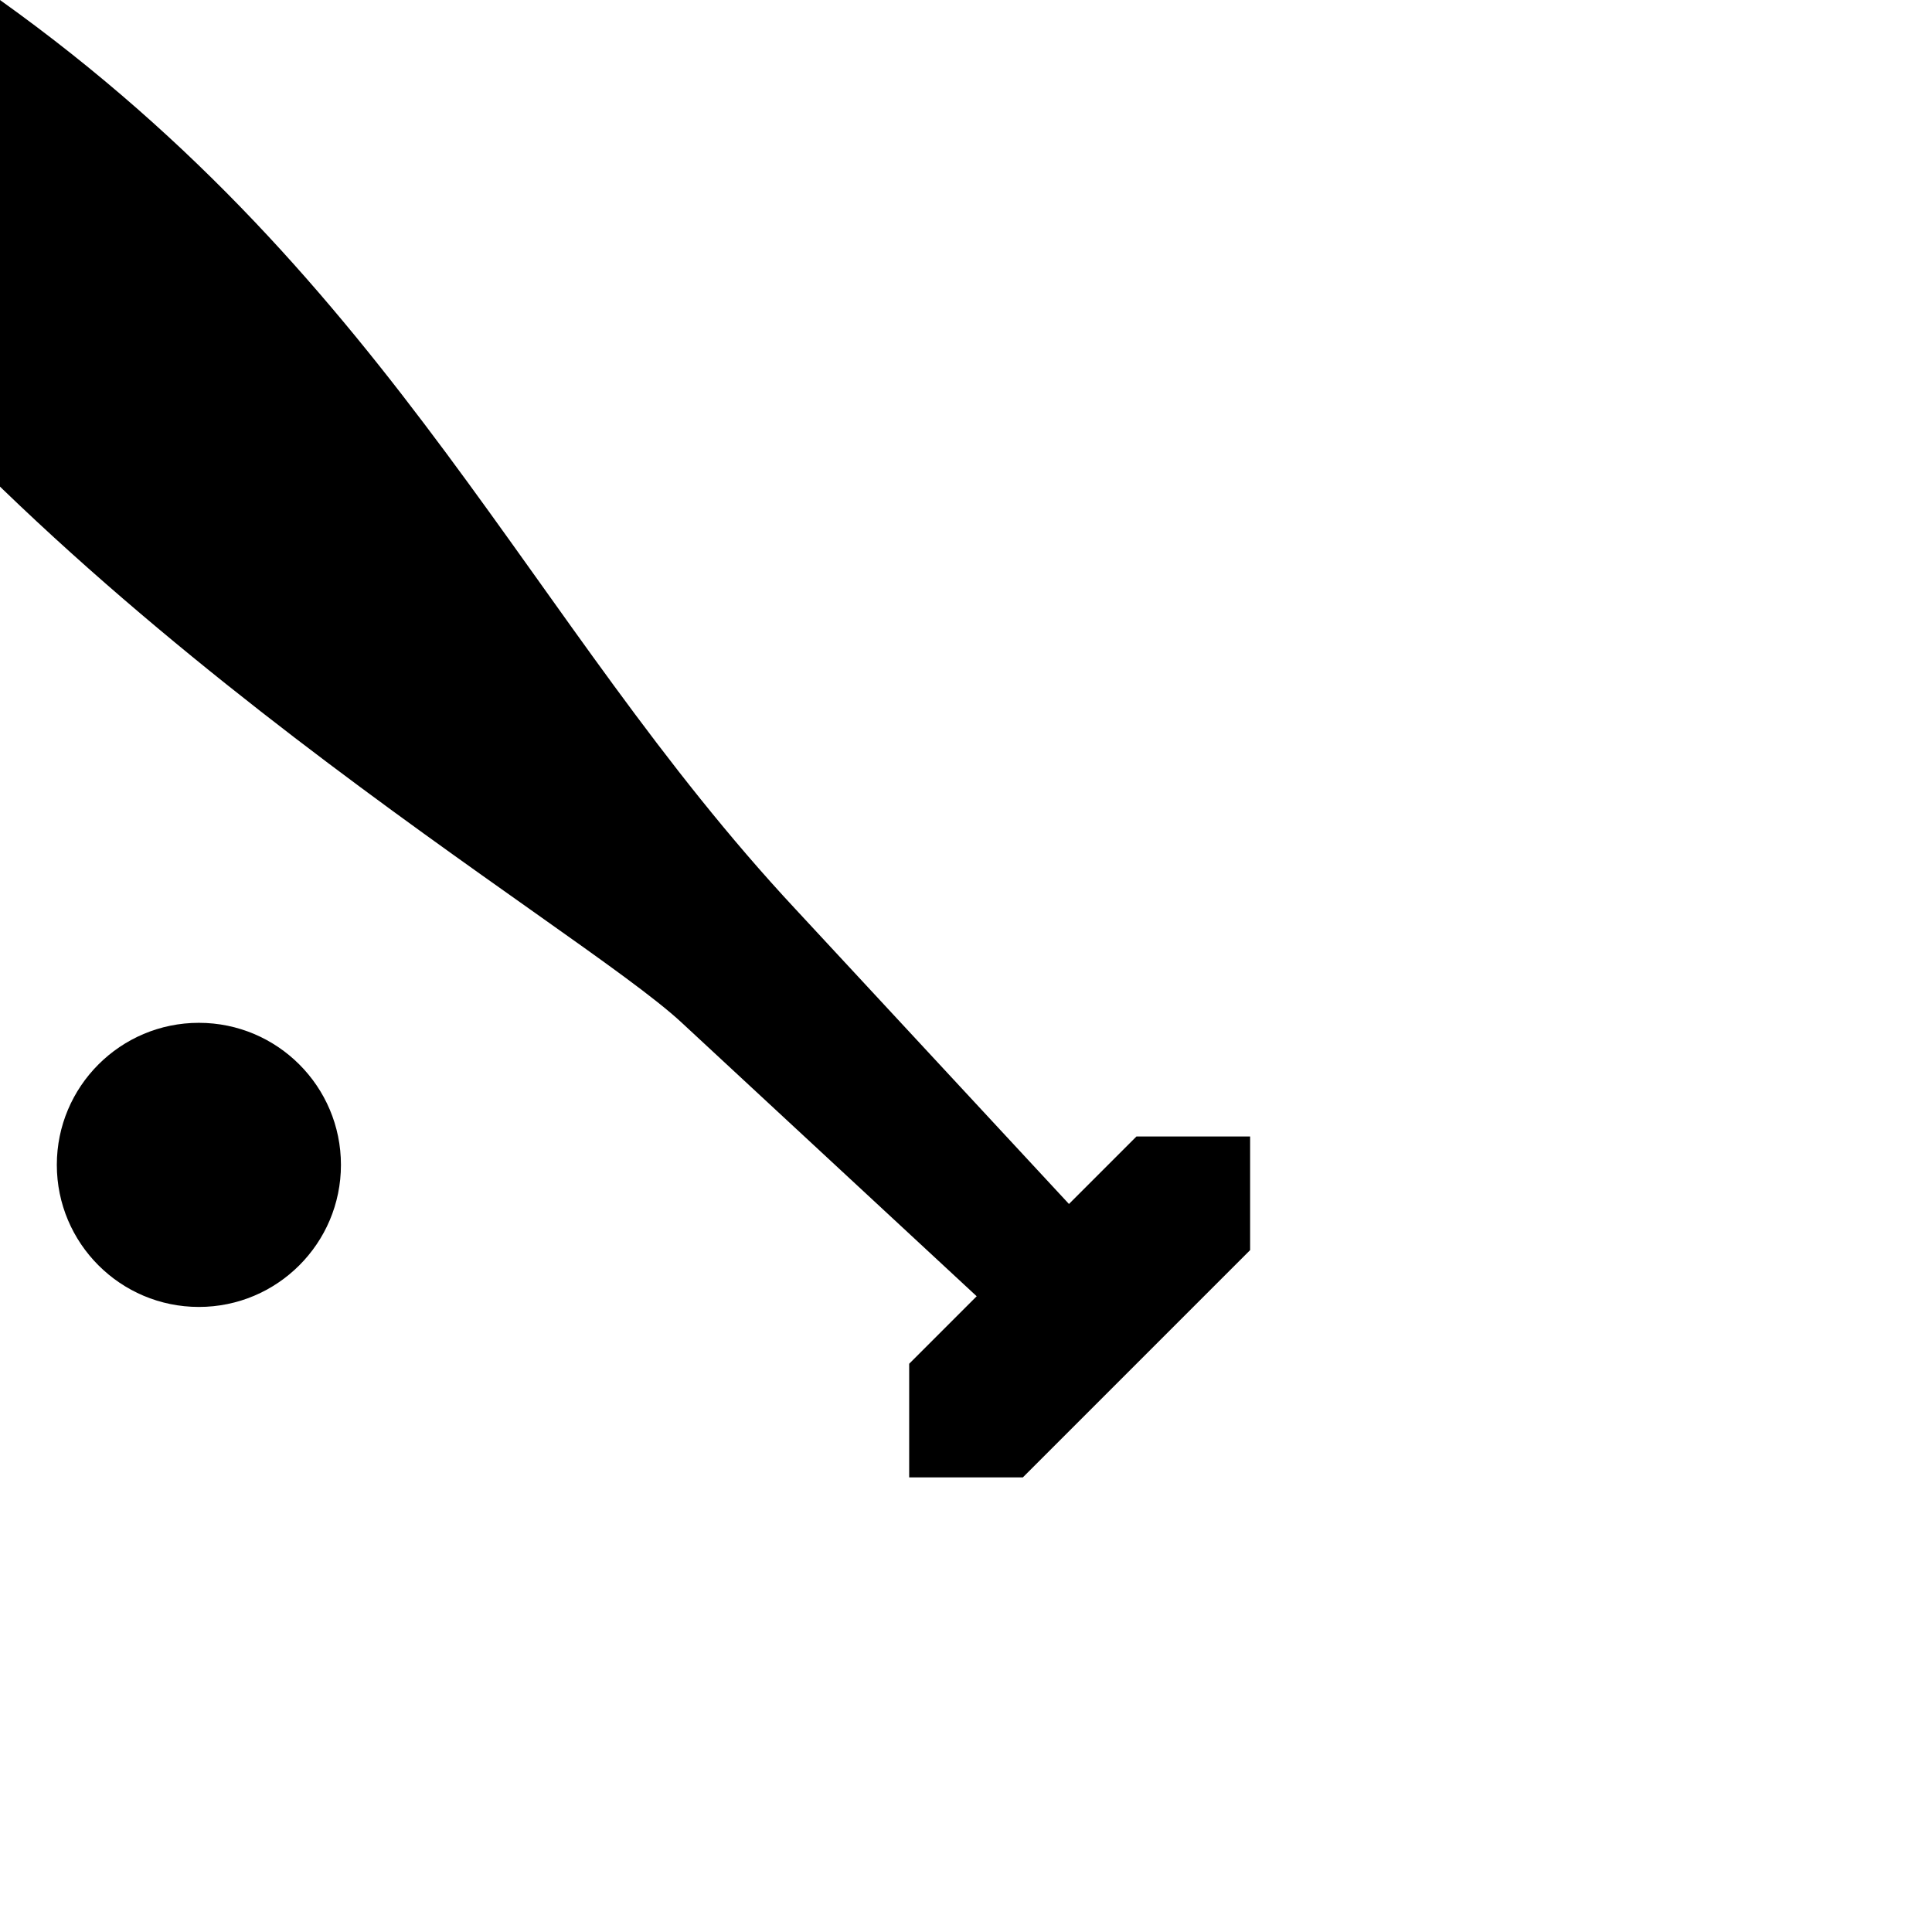
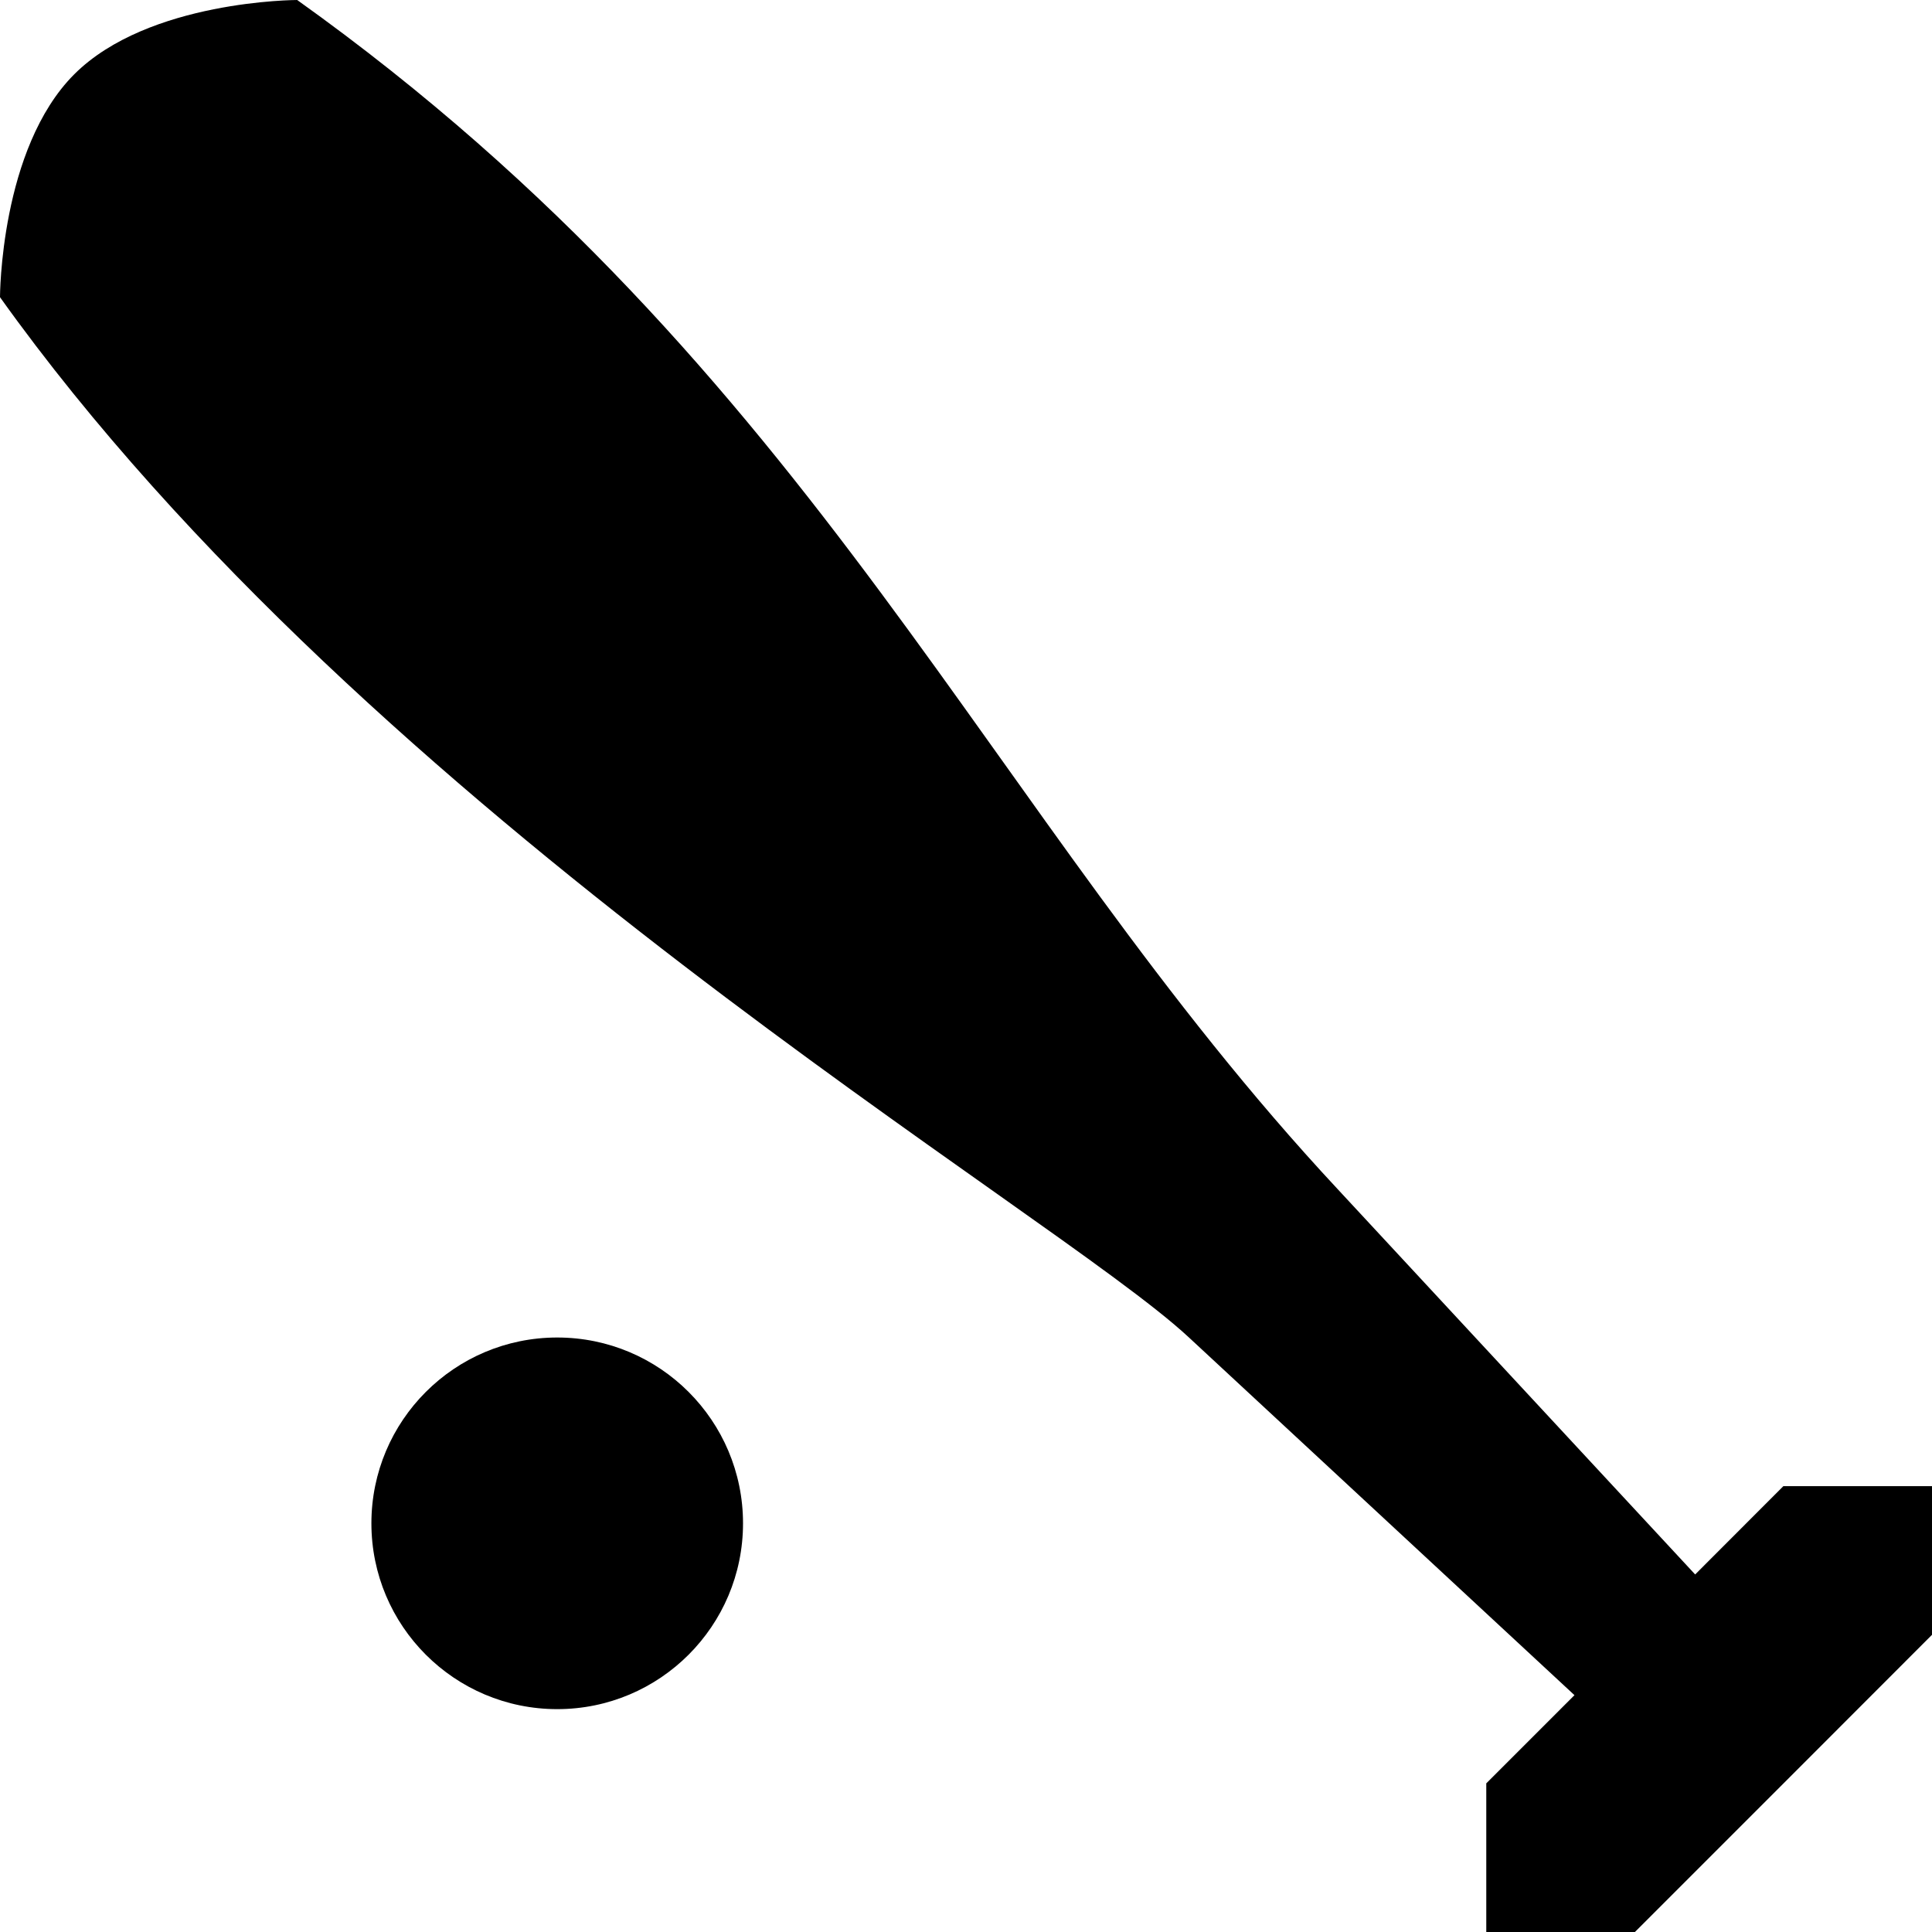
- <svg xmlns="http://www.w3.org/2000/svg" version="1.1" width="17" height="17" id="svg4619">
+ <svg xmlns="http://www.w3.org/2000/svg" version="1.1" width="17" height="17" id="svg4619" viewBox="0 0 17 17">
  <defs id="defs4621" />
-   <path d="M 0,0 C 0,0 -1,0 -1.5,0.5 -2,1 -2,2 -2,2 0.5,5.5 5.08,8.142 6,9 L 8.594,11.406 8,12 l 0,1 1,0 1,-1 1,-1 0,-1 -1,0 L 9.406,10.594 7,8 C 4.638,5.467 3.5,2.5 0,0 Z M 1.75,9 C 1.06,9 0.5,9.56 0.5,10.25 0.5,10.94 1.06,11.5 1.75,11.5 2.44,11.5 3,10.94 3,10.25 3,9.56 2.44,9 1.75,9 Z" id="path20837" style="color:#000000;display:inline;overflow:visible;visibility:visible;fill:#000000;fill-opacity:1;fill-rule:nonzero;stroke:none;stroke-width:2;marker:none;enable-background:accumulate" />
+   <path d="m 2.615,0 c 0,0 -1.308,0 -1.962,0.654 C 0,1.308 0,2.615 0,2.615 3.269,7.192 9.258,10.647 10.462,11.769 l 3.392,3.147 -0.776,0.776 0,1.308 1.308,0 1.308,-1.308 L 17,14.385 l 0,-1.308 -1.308,0 -0.776,0.777 -3.147,-3.392 C 8.68,7.149 7.192,3.269 2.615,0 Z m 2.288,11.769 c -0.903,0 -1.635,0.732 -1.635,1.635 0,0.903 0.732,1.635 1.635,1.635 0.903,0 1.635,-0.732 1.635,-1.635 0,-0.903 -0.732,-1.635 -1.635,-1.635 z" id="path20837" style="color:#000000;display:inline;overflow:visible;visibility:visible;fill:#000000;fill-opacity:1;fill-rule:nonzero;stroke:none;stroke-width:2.615;marker:none;enable-background:accumulate" />
</svg>
